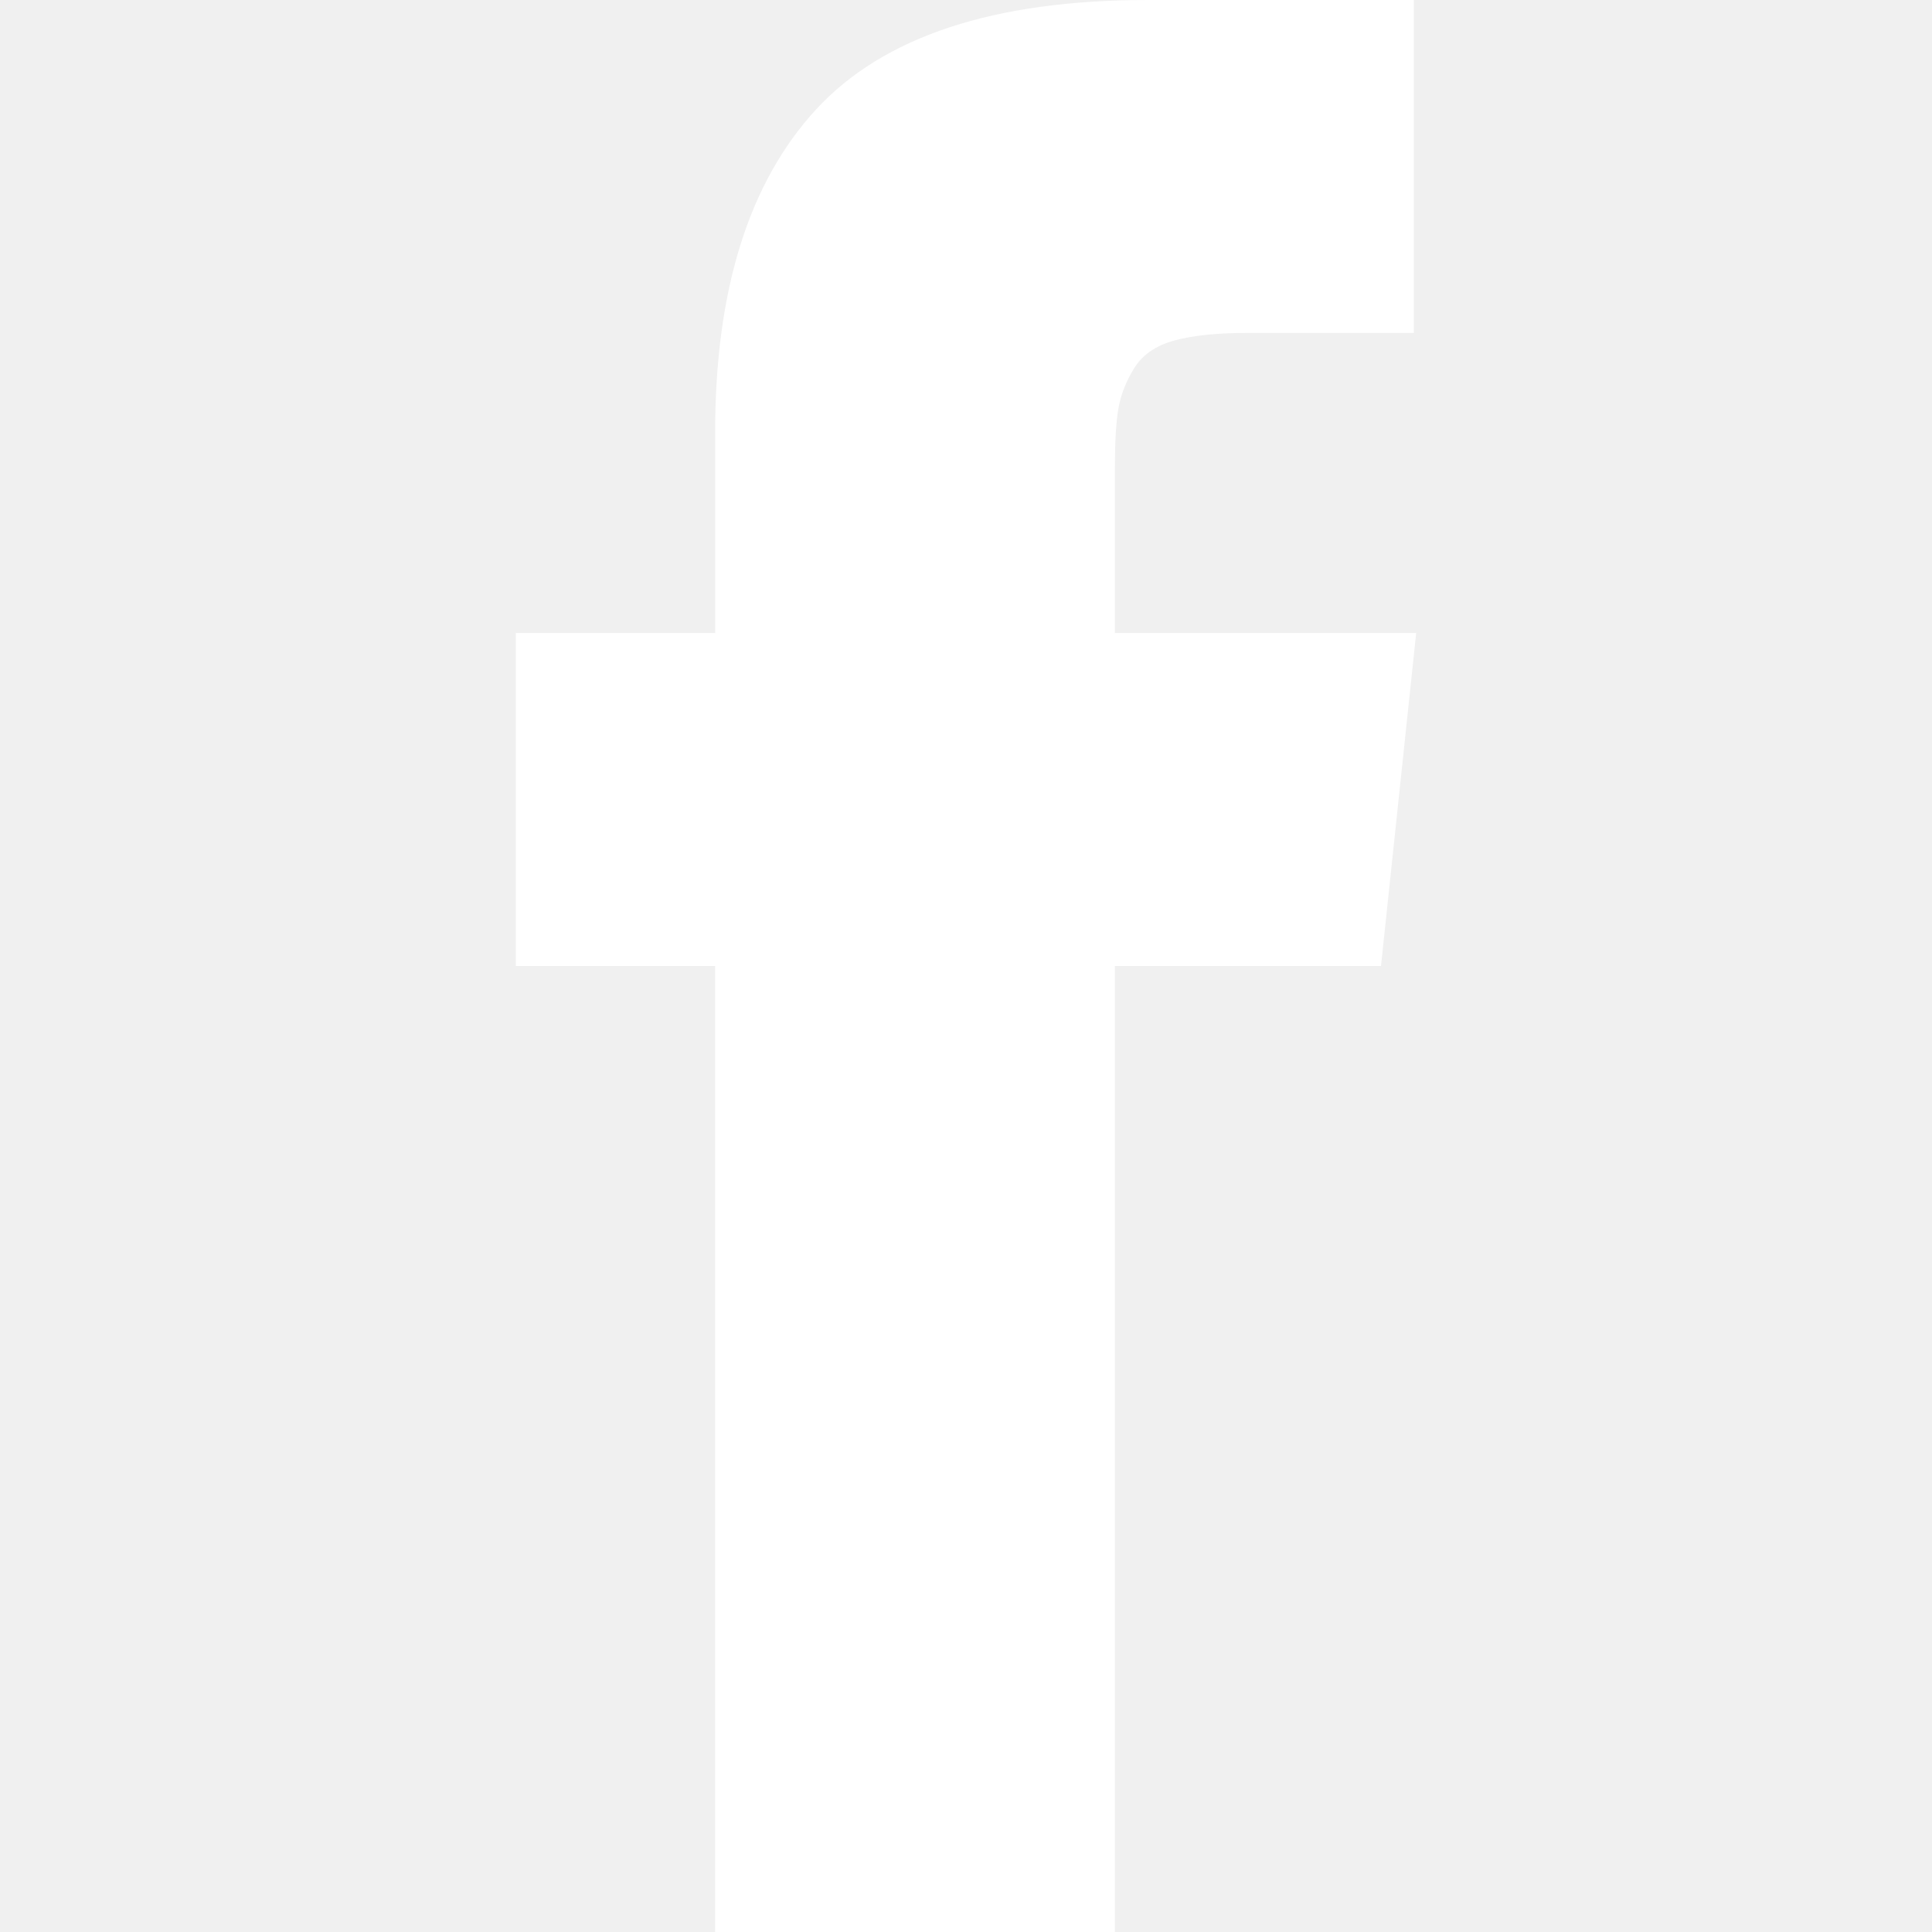
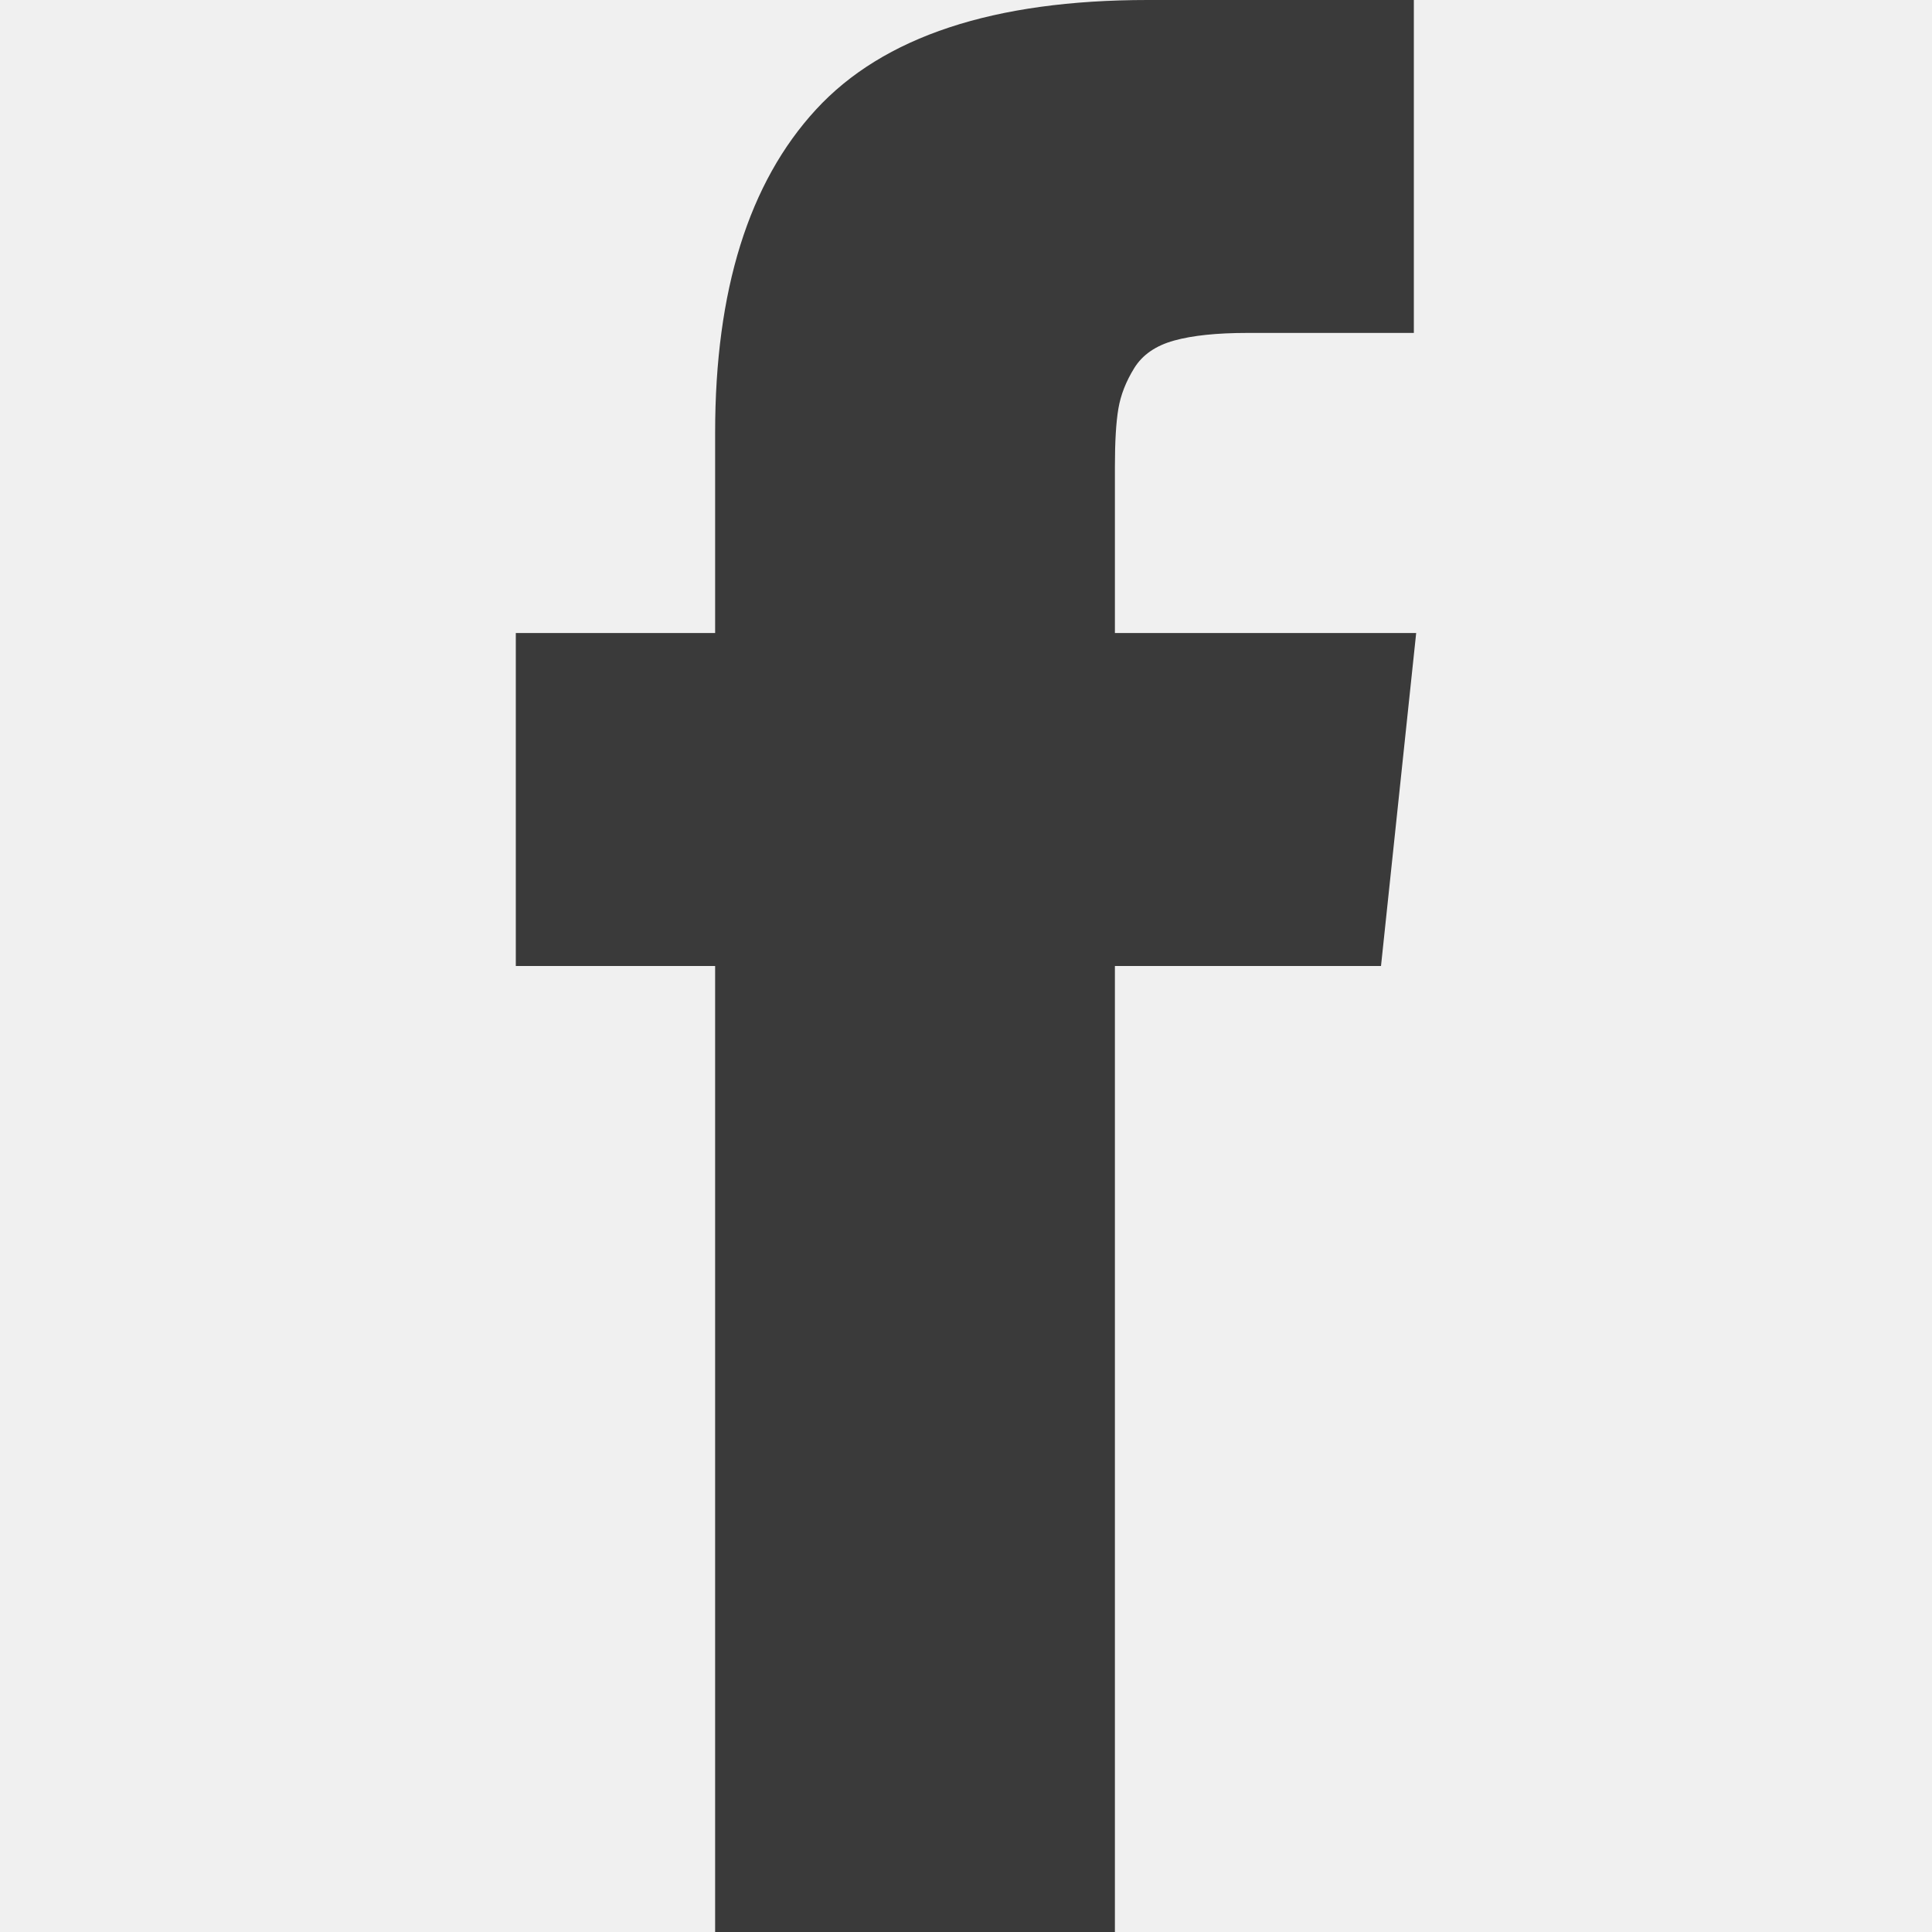
- <svg xmlns="http://www.w3.org/2000/svg" version="1.1" id="Capa_1" x="0px" y="0px" width="470.513px" height="470.513px" fill="white" viewBox="0 0 470.513 470.513" style="enable-background:new 0 0 470.513 470.513;" xml:space="preserve">
+ <svg xmlns="http://www.w3.org/2000/svg" version="1.1" id="Capa_1" x="0px" y="0px" width="470.513px" height="470.513px" fill="#3a3a3a" viewBox="0 0 470.513 470.513" style="enable-background:new 0 0 470.513 470.513;" xml:space="preserve">
  <g>
    <path d="M271.521,154.17v-40.541c0-6.086,0.28-10.8,0.849-14.13c0.567-3.335,1.857-6.615,3.859-9.853   c1.999-3.236,5.236-5.47,9.706-6.708c4.476-1.24,10.424-1.858,17.85-1.858h40.539V0h-64.809c-37.5,0-64.433,8.897-80.803,26.691   c-16.368,17.798-24.551,44.014-24.551,78.658v48.82h-48.542v81.086h48.539v235.256h97.362V235.256h64.805l8.566-81.086H271.521z" />
  </g>
  <g>
</g>
  <g>
</g>
  <g>
</g>
  <g>
</g>
  <g>
</g>
  <g>
</g>
  <g>
</g>
  <g>
</g>
  <g>
</g>
  <g>
</g>
  <g>
</g>
  <g>
</g>
  <g>
</g>
  <g>
</g>
  <g>
</g>
</svg>
